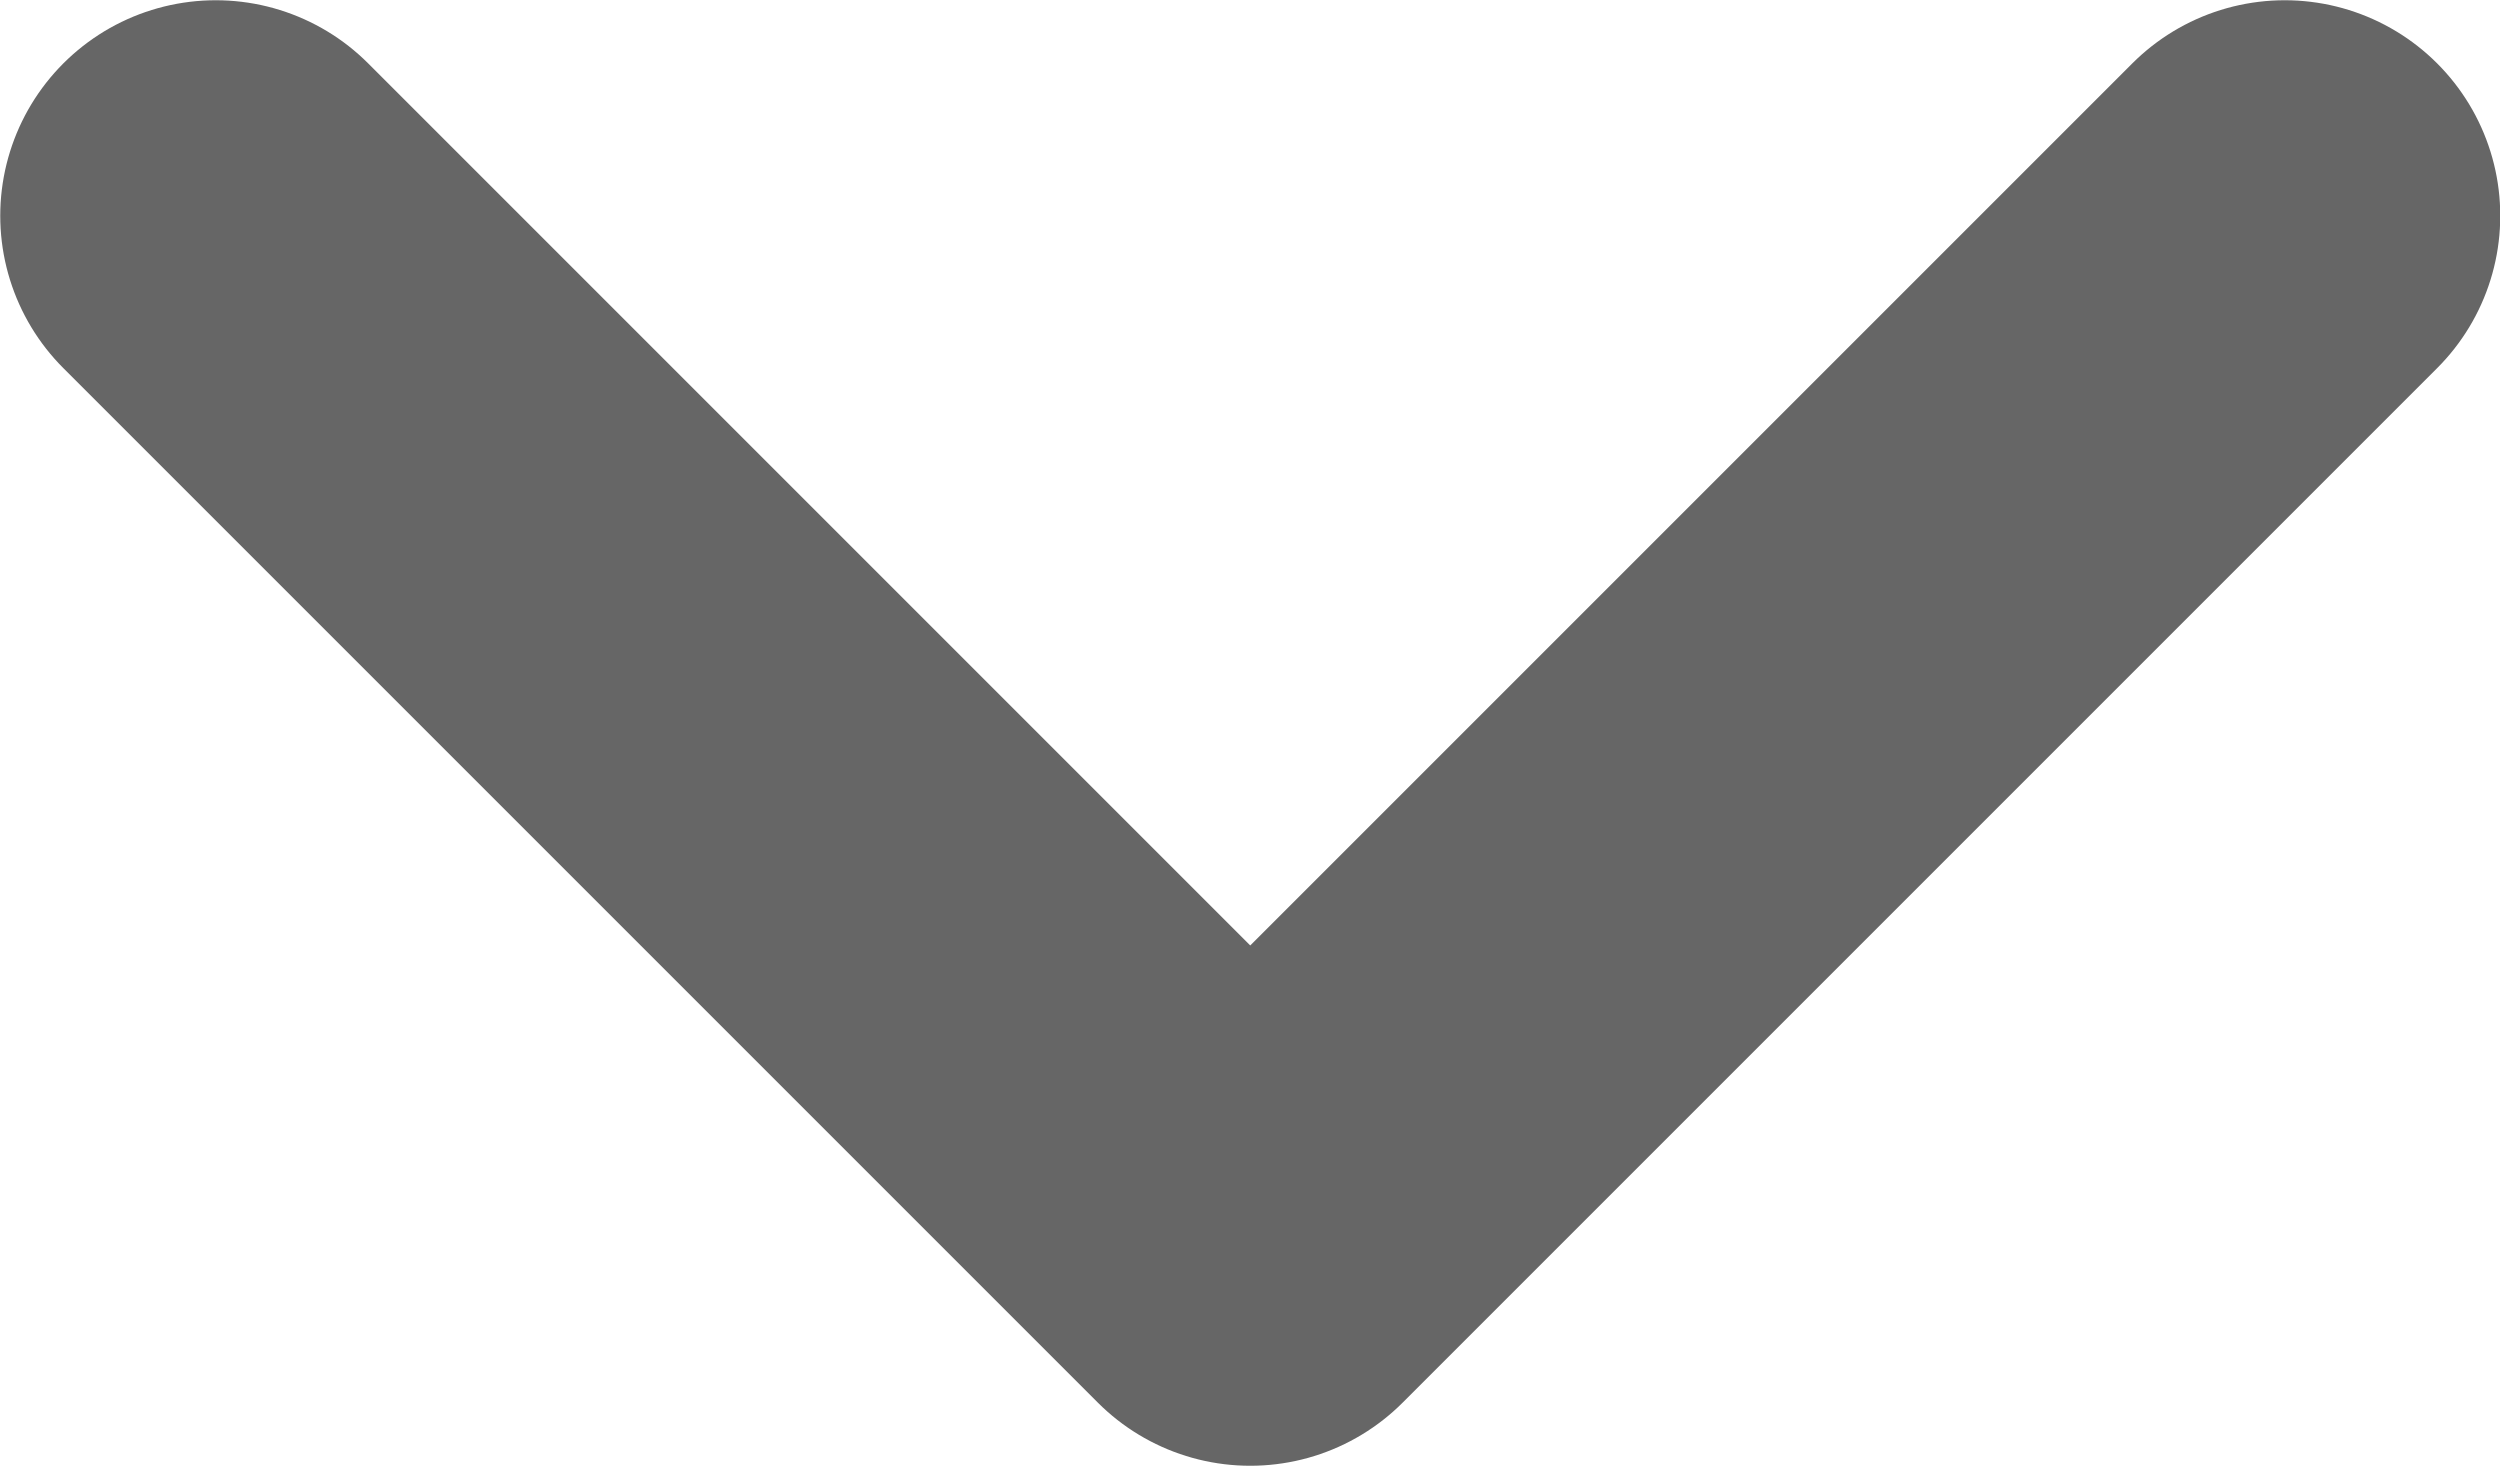
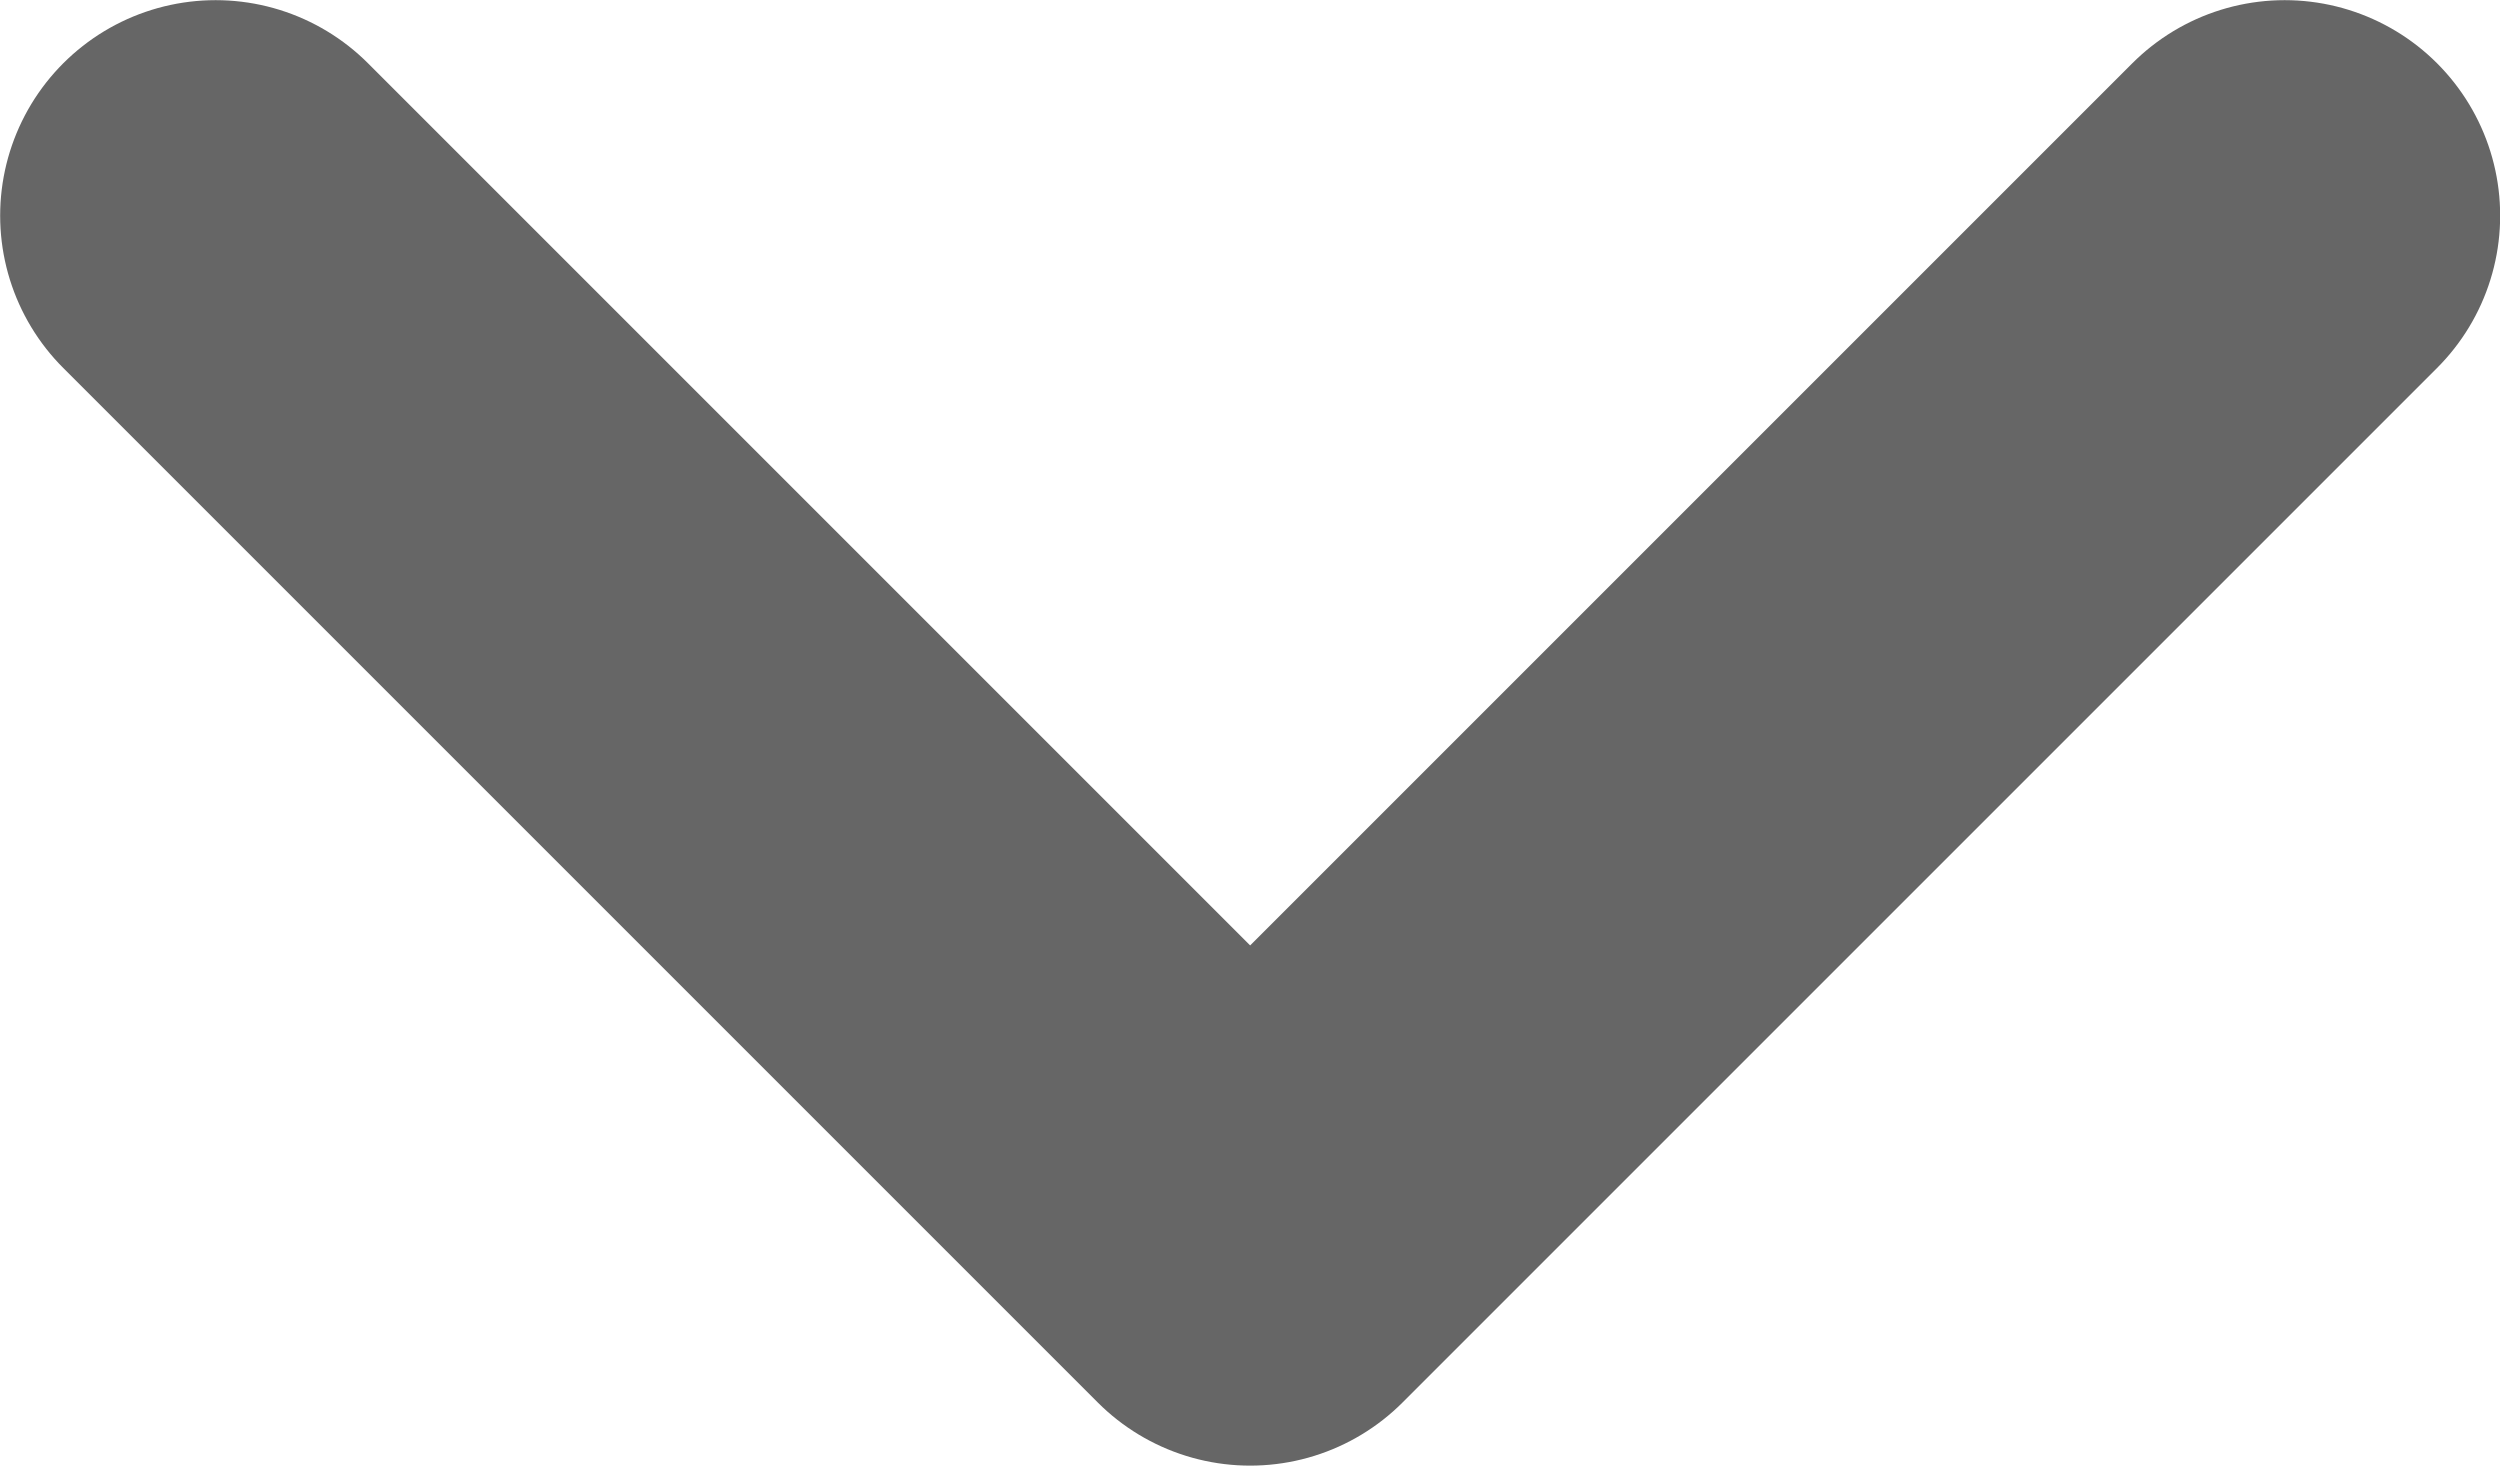
- <svg xmlns="http://www.w3.org/2000/svg" preserveAspectRatio="none" overflow="visible" style="display: block;" width="5.075" height="2.975" viewBox="0 0 5.075 2.975" fill="none">
-   <path id="chevron.down" d="M0.438 0.438L2.538 2.538L4.638 0.438" stroke="black" stroke-opacity="0.6" stroke-width="0.875" stroke-linecap="round" stroke-linejoin="round" />
+ <svg xmlns="http://www.w3.org/2000/svg" preserveAspectRatio="none" overflow="visible" style="display: block;" width="8.139" height="4.771" viewBox="0 0 8.139 4.771" fill="none">
+   <path id="chevron.down" d="M0.702 0.702L4.07 4.07L7.438 0.702" stroke="black" stroke-opacity="0.6" stroke-width="1.403" stroke-linecap="round" stroke-linejoin="round" />
</svg>
